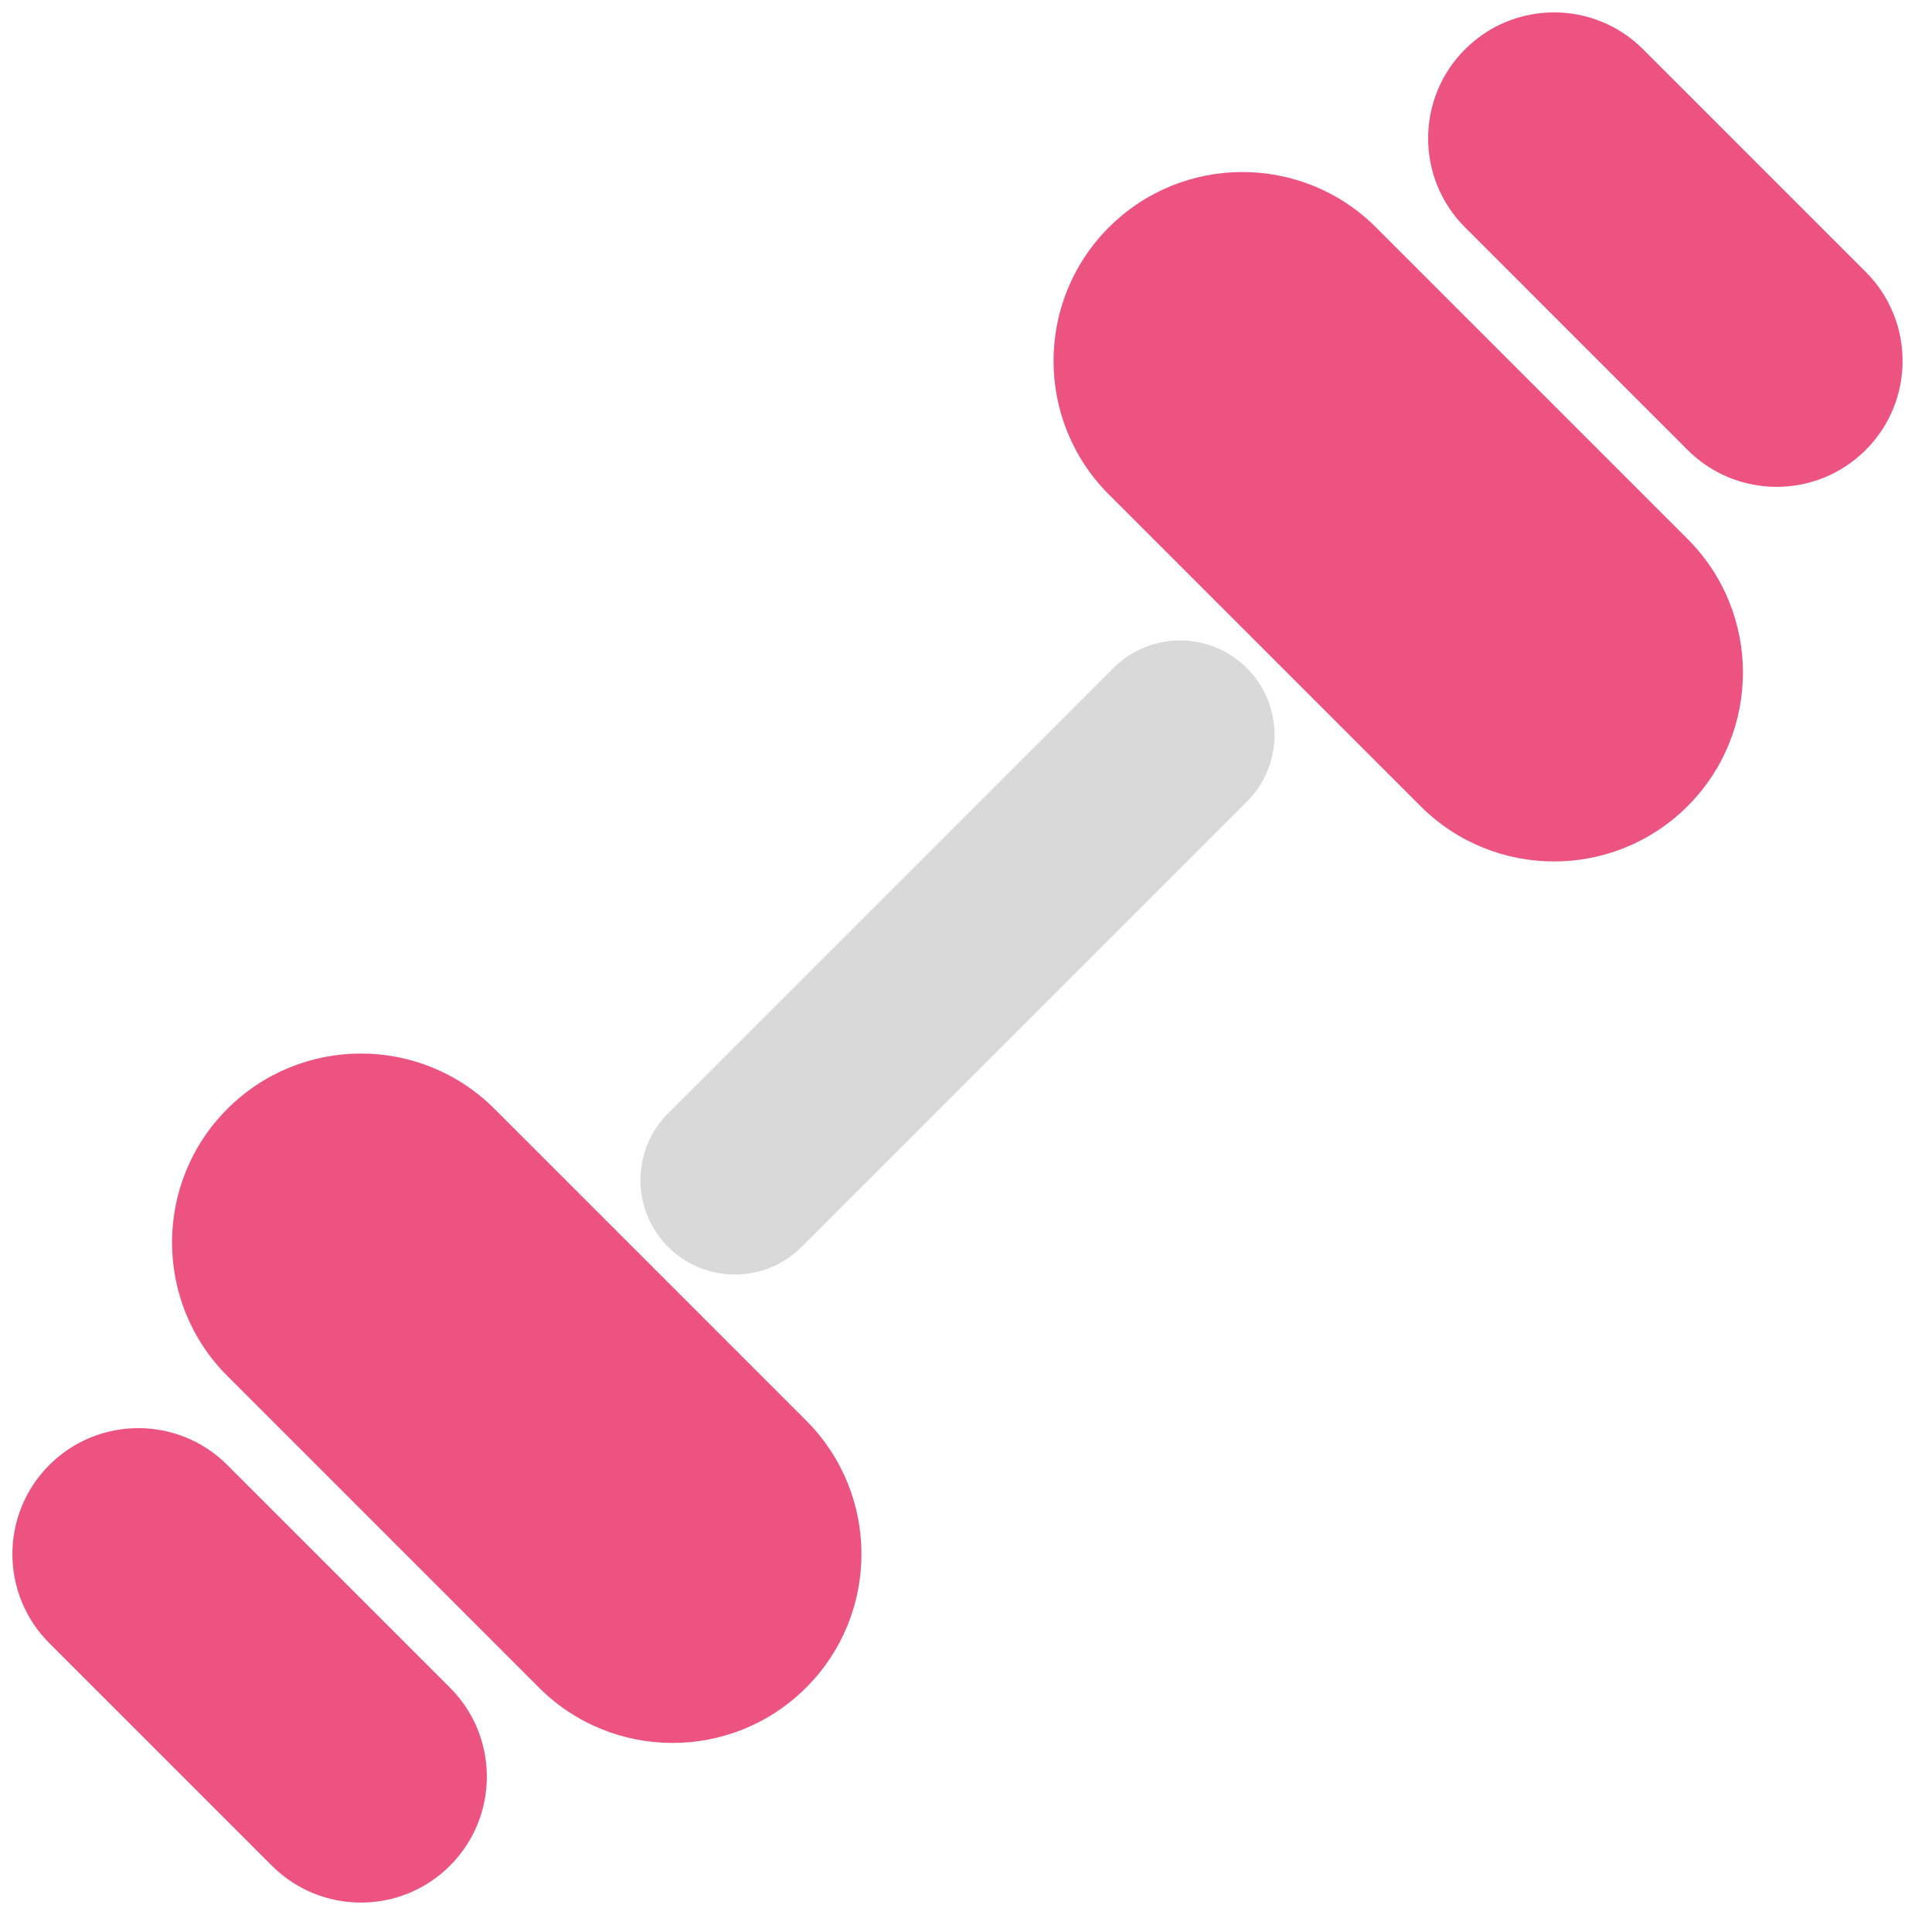
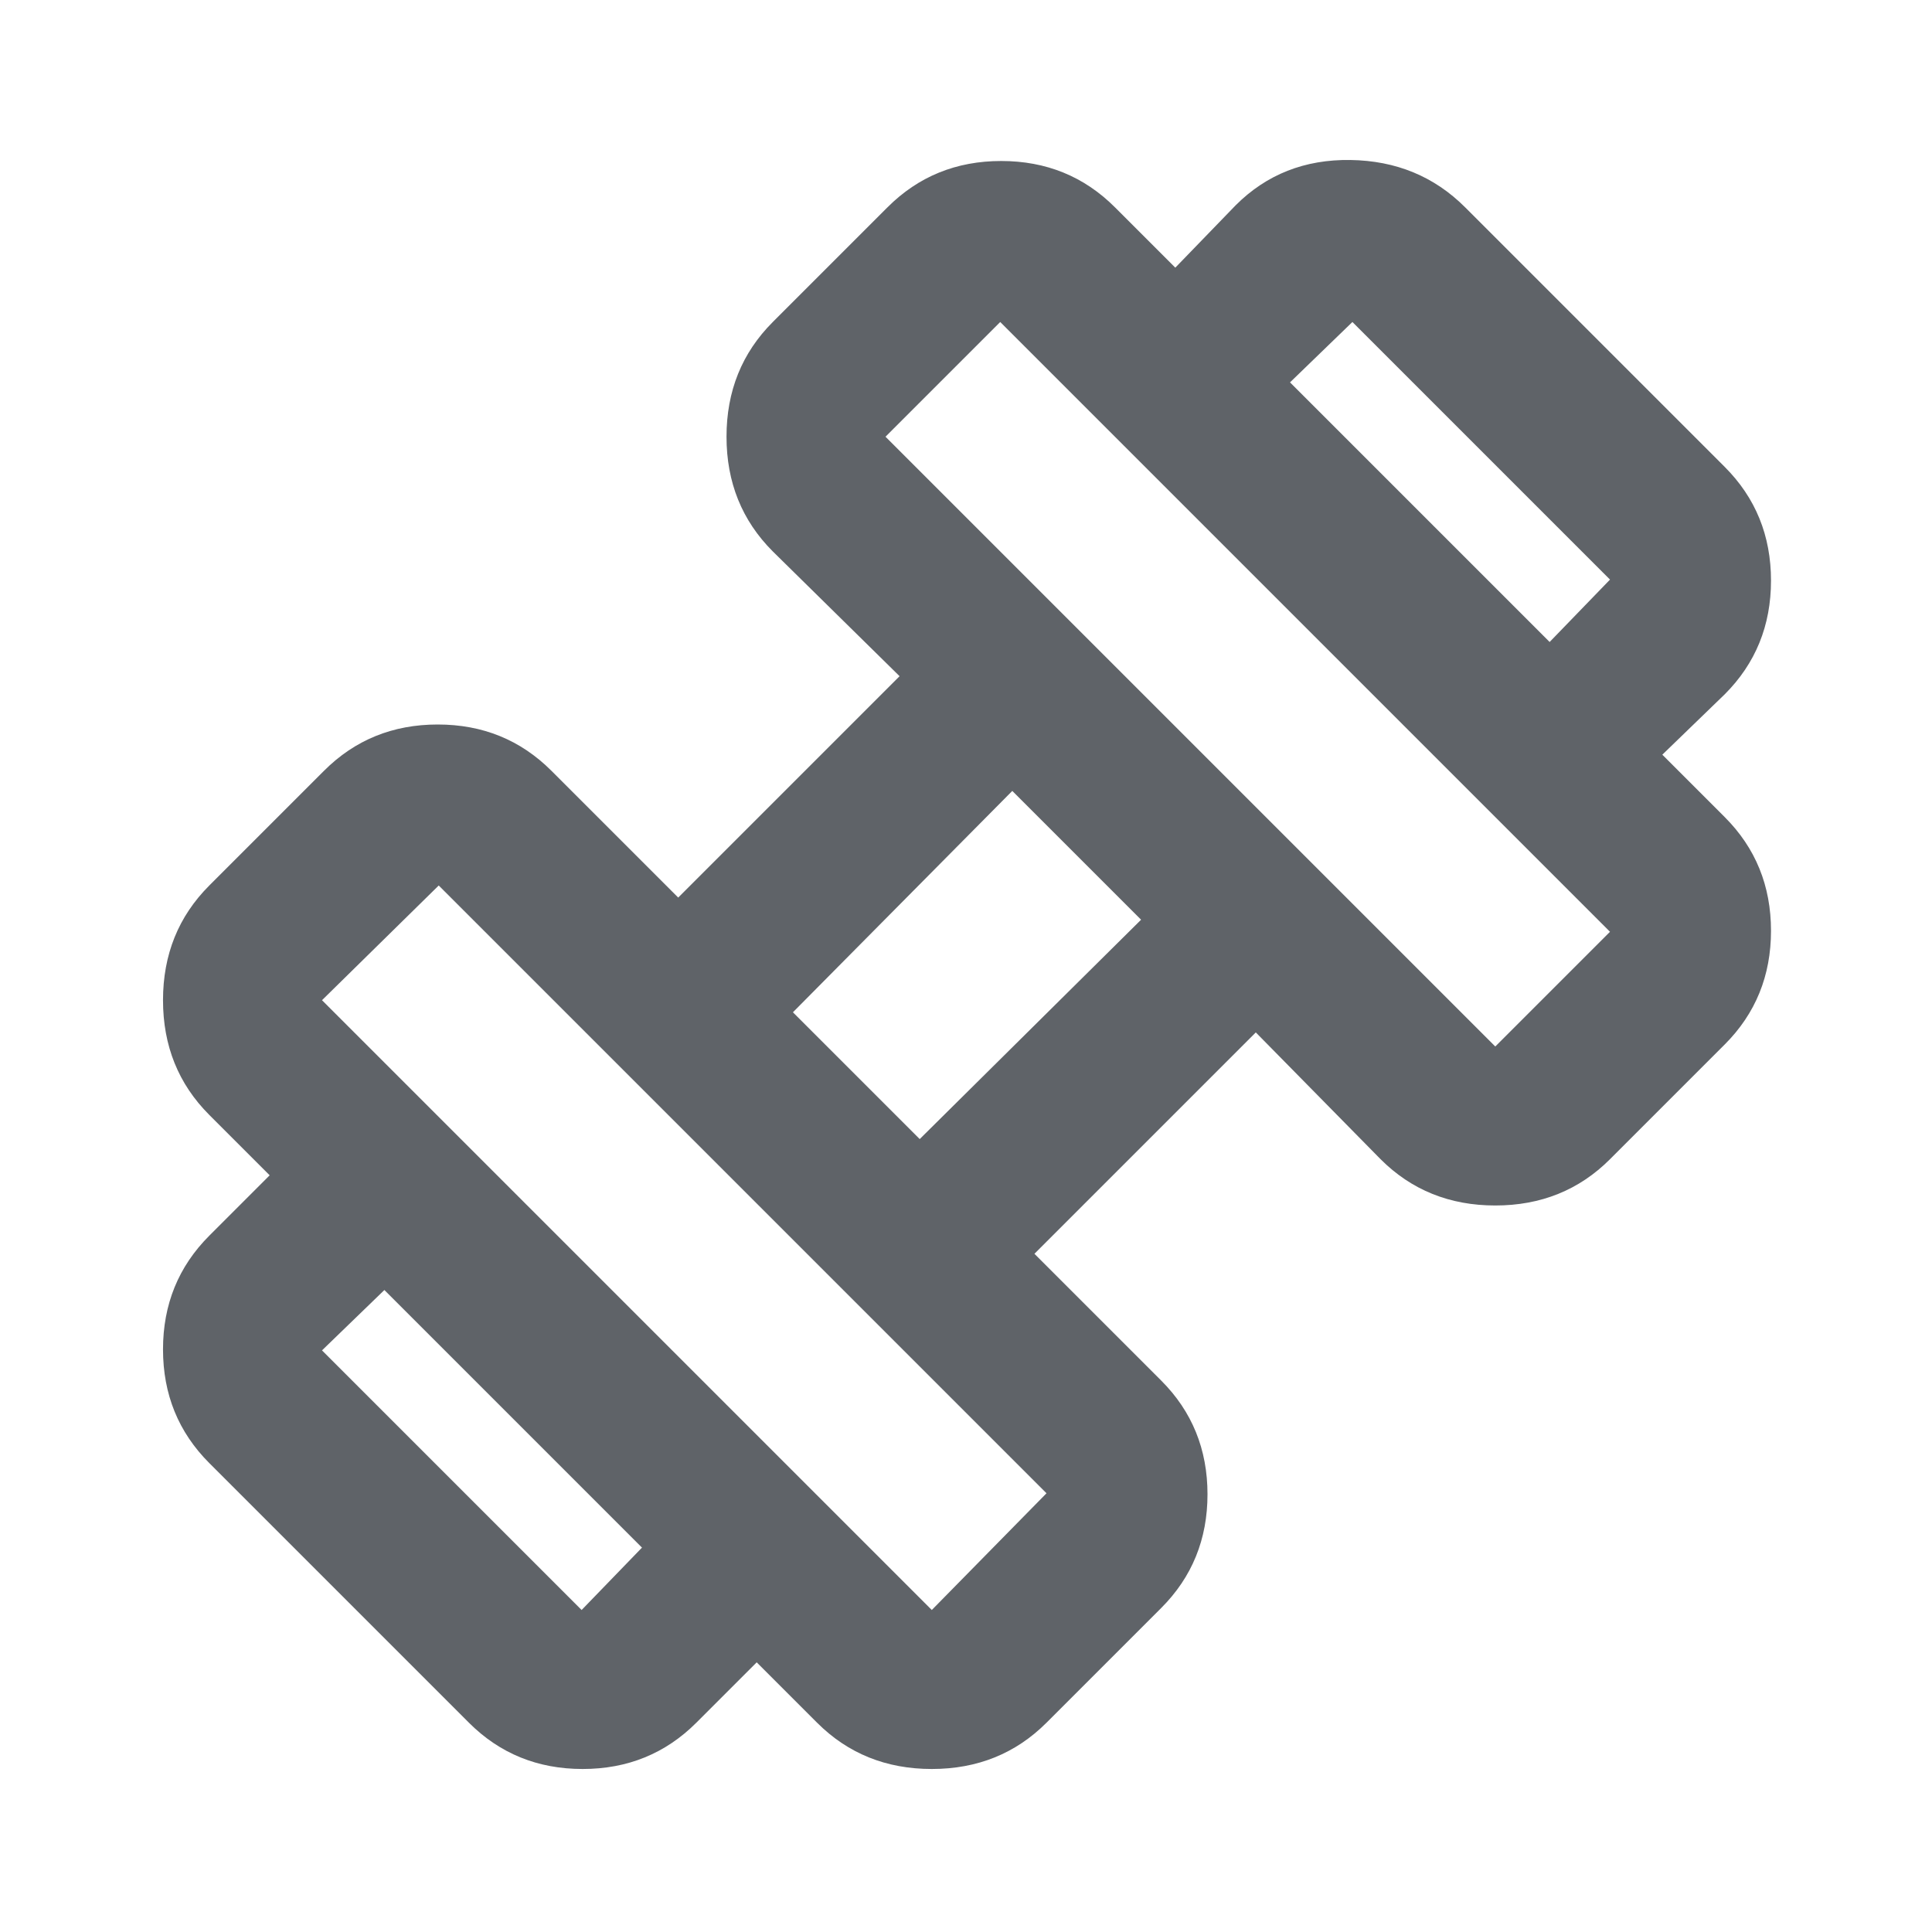
- <svg xmlns="http://www.w3.org/2000/svg" width="60" height="60" viewBox="0 0 60 60" fill="none">
-   <path d="M1.53 51.028C0.003 49.501 0.003 47.025 1.53 45.498C3.058 43.97 5.534 43.97 7.061 45.498L13.974 52.411C15.501 53.938 15.501 56.414 13.974 57.941C12.447 59.468 9.971 59.468 8.444 57.941L1.53 51.028Z" fill="#ED5380" />
-   <path d="M7.061 42.732C4.77 40.442 4.77 36.727 7.061 34.437C9.352 32.146 13.066 32.146 15.357 34.437L25.035 44.115C27.326 46.406 27.326 50.12 25.035 52.411C22.744 54.701 19.03 54.701 16.739 52.411L7.061 42.732Z" fill="#ED5380" />
-   <path d="M57.941 8.444C59.468 9.971 59.468 12.447 57.941 13.974C56.414 15.501 53.938 15.501 52.41 13.974L45.498 7.061C43.97 5.534 43.97 3.058 45.498 1.531C47.025 0.003 49.501 0.003 51.028 1.531L57.941 8.444Z" fill="#ED5380" />
-   <path d="M52.41 16.739C54.701 19.03 54.701 22.744 52.41 25.035C50.12 27.326 46.406 27.326 44.115 25.035L34.437 15.357C32.146 13.066 32.146 9.352 34.437 7.061C36.727 4.77 40.441 4.77 42.732 7.061L52.41 16.739Z" fill="#ED5380" />
-   <path d="M20.749 38.723C19.603 37.577 19.603 35.72 20.749 34.575L34.575 20.749C35.72 19.603 37.577 19.603 38.723 20.749C39.868 21.894 39.868 23.751 38.723 24.897L24.897 38.723C23.751 39.868 21.894 39.868 20.749 38.723Z" fill="#D9D9D9" />
+ <svg xmlns="http://www.w3.org/2000/svg" height="24px" viewBox="0 -960 960 960" width="24px" fill="#5f6368">
+   <path d="m826-585-56-56 30-31-128-128-31 30-57-57 30-31q23-23 57-22.5t57 23.5l129 129q23 23 23 56.5T857-615l-31 30ZM346-104q-23 23-56.5 23T233-104L104-233q-23-23-23-56.5t23-56.5l30-30 57 57-31 30 129 129 30-31 57 57-30 30Zm397-336 57-57-303-303-57 57 303 303ZM463-160l57-58-302-302-58 57 303 303Zm-6-234 110-109-64-64-109 110 63 63Zm63 290q-23 23-57 23t-57-23L104-406q-23-23-23-57t23-57l57-57q23-23 56.5-23t56.5 23l63 63 110-110-63-62q-23-23-23-57t23-57l57-57q23-23 56.5-23t56.5 23l303 303q23 23 23 56.5T857-441l-57 57q-23 23-57 23t-57-23l-62-63-110 110 63 63q23 23 23 56.5T577-161l-57 57Z" />
</svg>
